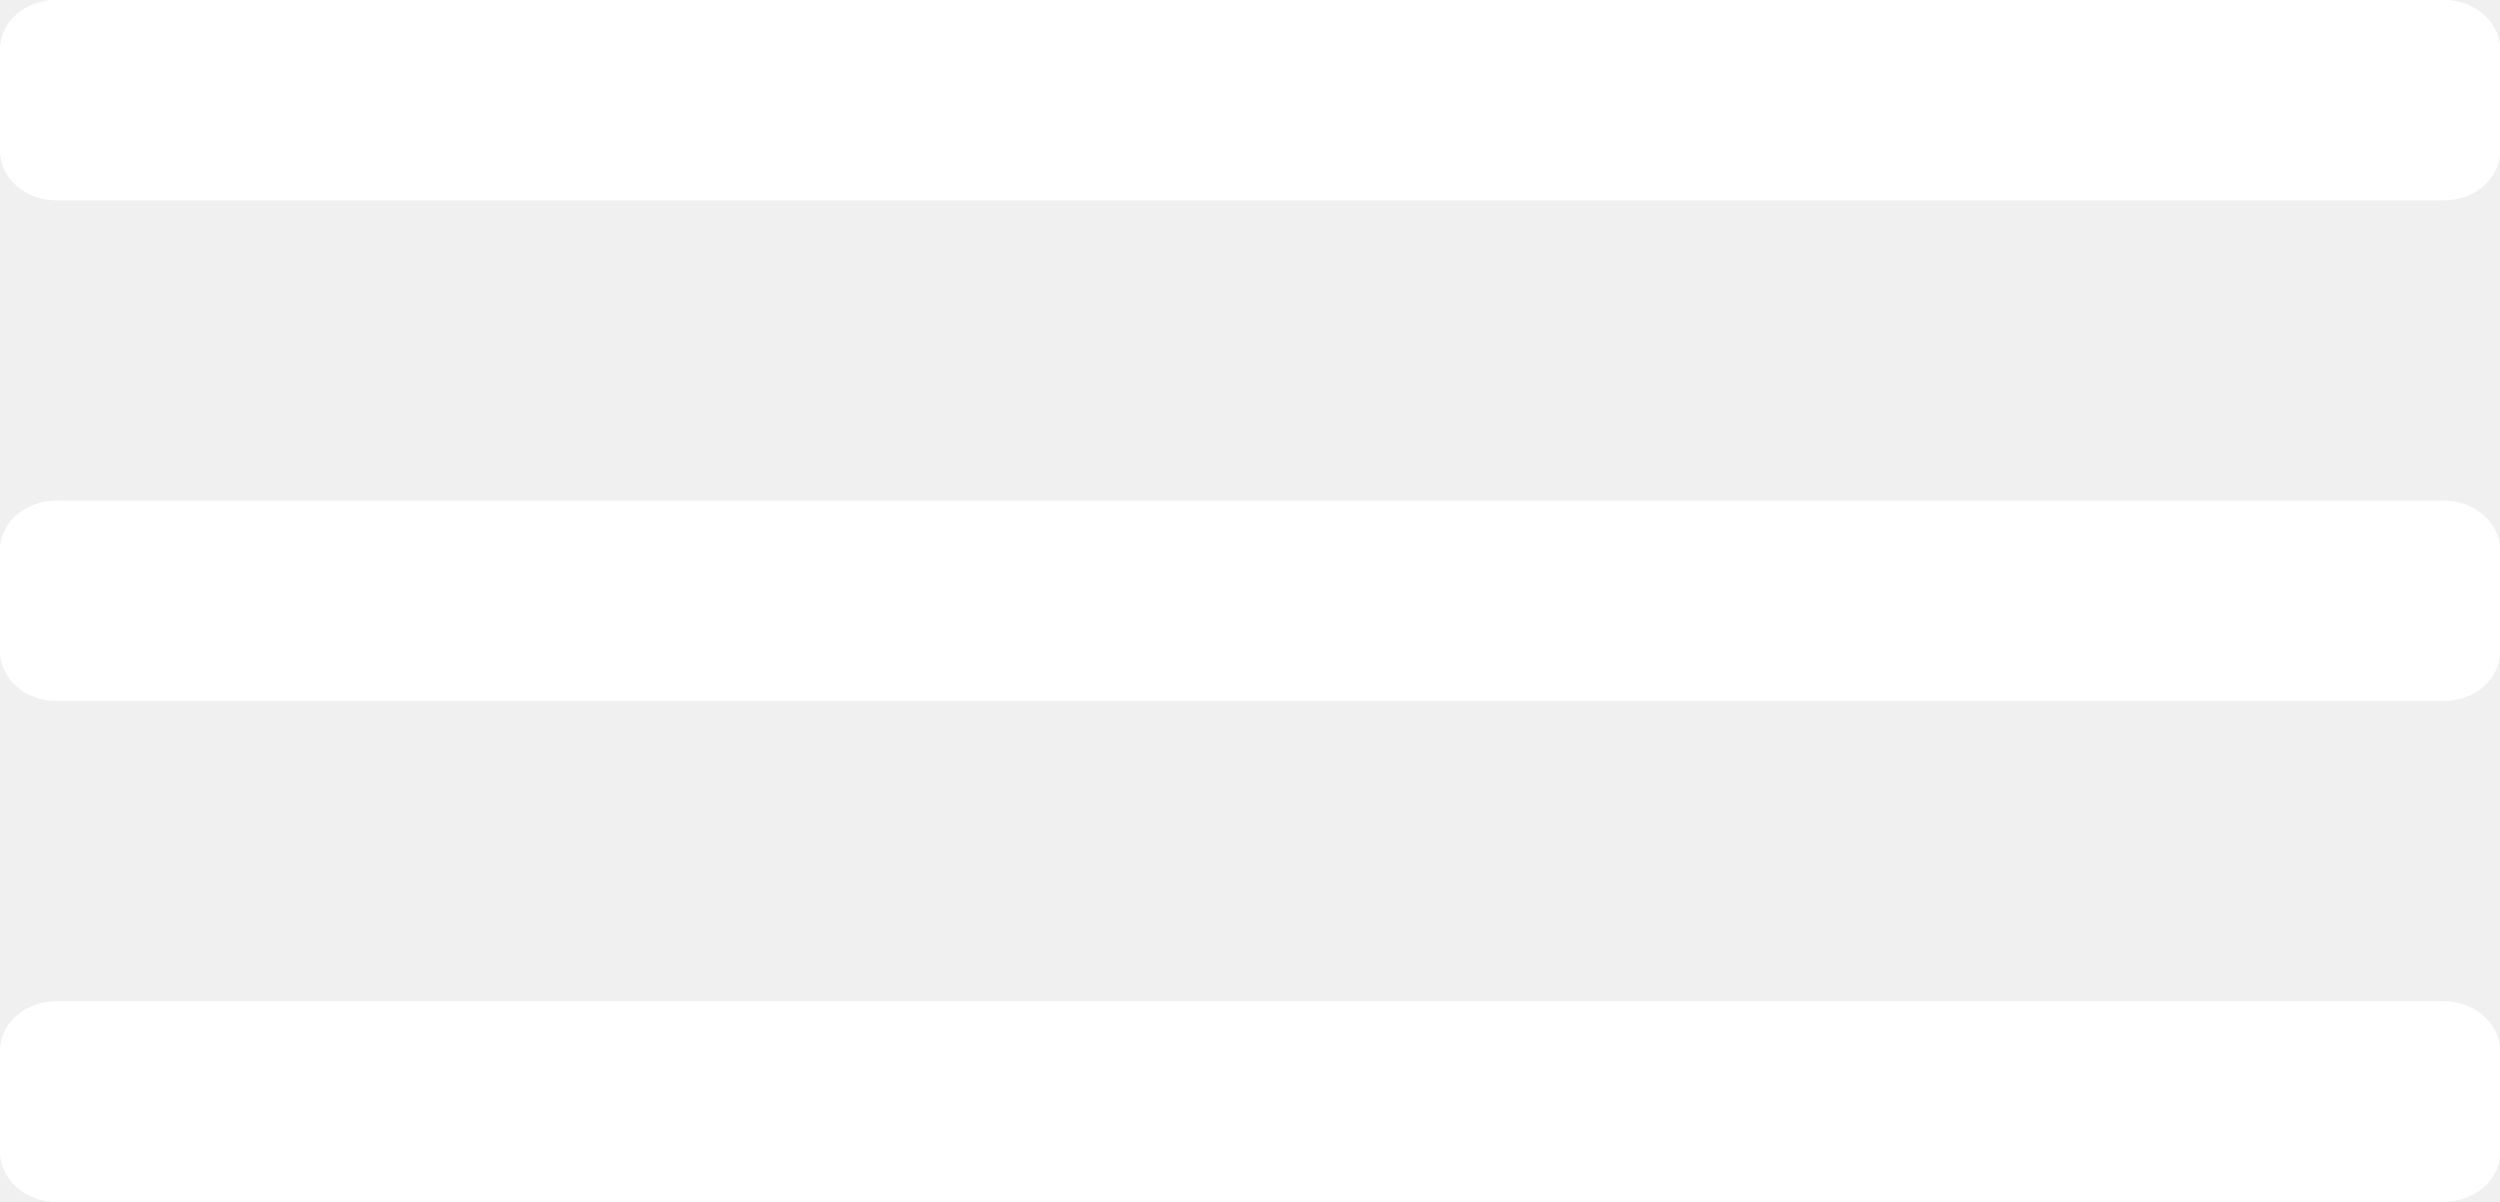
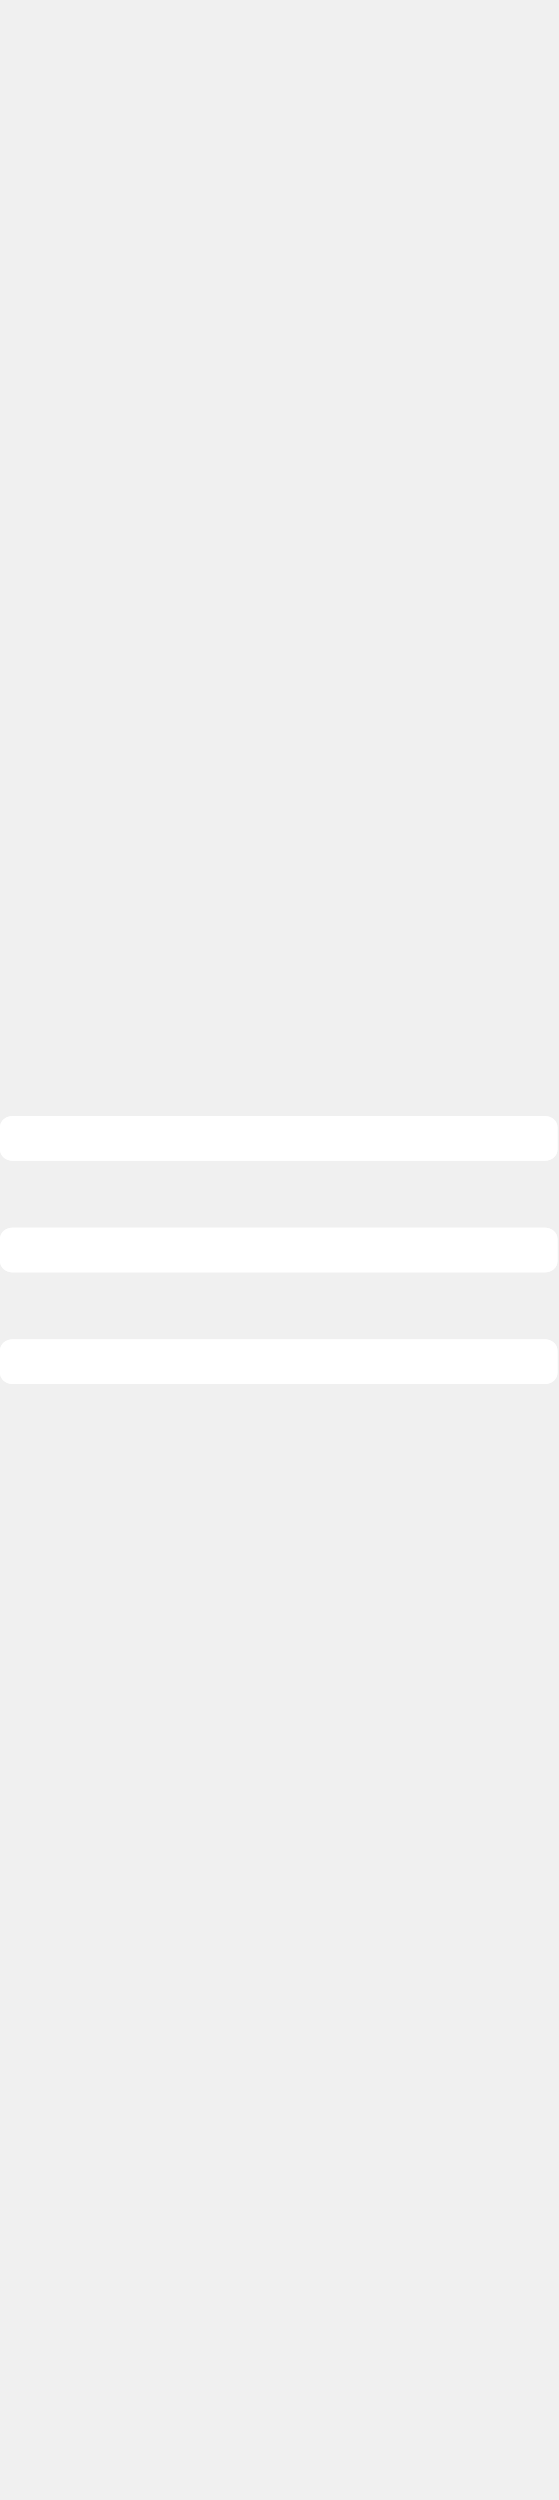
- <svg xmlns="http://www.w3.org/2000/svg" version="1.0" id="Layer_1" x="0px" y="0px" width="49.945px" height="24.007px" viewBox="0 0 49.945 24.007" enable-background="new 0 0 49.945 24.007" xml:space="preserve">
-   <g id="miu">
-     <g id="editor_list_view_hambuger_menu_glyph">
-       <g>
-         <path id="path-1" fill="#FFFFFF" d="M1.137,0C0.51,0,0,0.428,0,1.01v1.981c0,0.558,0.494,1.01,1.139,1.01h47.671 c0.628,0,1.138-0.428,1.138-1.01V1.01c0-0.558-0.494-1.01-1.138-1.01H1.137z M1.137,10.003C0.51,10.003,0,10.431,0,11.013v1.98 c0,0.557,0.494,1.01,1.139,1.01h47.671c0.628,0,1.138-0.428,1.138-1.01v-1.98c0-0.558-0.494-1.01-1.138-1.01H1.137z M1.137,20.005C0.51,20.005,0,20.434,0,21.016v1.981c0,0.557,0.494,1.01,1.139,1.01h47.671c0.628,0,1.138-0.428,1.138-1.01 v-1.981c0-0.558-0.494-1.011-1.138-1.011H1.137z" />
-       </g>
-       <g>
-         <path id="path-1_1_" fill="#FFFFFF" d="M1.137,0C0.51,0,0,0.428,0,1.01v1.981c0,0.558,0.494,1.01,1.139,1.01h47.671 c0.628,0,1.138-0.428,1.138-1.01V1.01c0-0.558-0.494-1.01-1.138-1.01H1.137z M1.137,10.003C0.51,10.003,0,10.431,0,11.013v1.98 c0,0.557,0.494,1.01,1.139,1.01h47.671c0.628,0,1.138-0.428,1.138-1.01v-1.98c0-0.558-0.494-1.01-1.138-1.01H1.137z M1.137,20.005C0.51,20.005,0,20.434,0,21.016v1.981c0,0.557,0.494,1.01,1.139,1.01h47.671c0.628,0,1.138-0.428,1.138-1.01 v-1.981c0-0.558-0.494-1.011-1.138-1.011H1.137z" />
-       </g>
-     </g>
+ <svg xmlns="http://www.w3.org/2000/svg" version="1" width="50" height="224" viewBox="0 0 50 24">
+   <g>
+     <path fill="#fff" d="M1.137 0c-.627 0-1.137.428-1.137 1.01v1.981c0 .558.494 1.01 1.139 1.01h47.671c.628 0 1.138-.428 1.138-1.01v-1.981c0-.558-.494-1.01-1.138-1.01h-47.673zm0 10.003c-.627 0-1.137.428-1.137 1.01v1.98c0 .557.494 1.01 1.139 1.01h47.671c.628 0 1.138-.428 1.138-1.01v-1.98c0-.558-.494-1.01-1.138-1.01h-47.673zm0 10.002c-.627 0-1.137.429-1.137 1.011v1.981c0 .557.494 1.01 1.139 1.01h47.671c.628 0 1.138-.428 1.138-1.01v-1.981c0-.558-.494-1.011-1.138-1.011h-47.673z" />
+     <path fill="#fff" d="M1.137 0c-.627 0-1.137.428-1.137 1.01v1.981c0 .558.494 1.01 1.139 1.01h47.671c.628 0 1.138-.428 1.138-1.01v-1.981c0-.558-.494-1.01-1.138-1.01h-47.673zm0 10.003c-.627 0-1.137.428-1.137 1.01v1.98c0 .557.494 1.01 1.139 1.01h47.671c.628 0 1.138-.428 1.138-1.01v-1.98c0-.558-.494-1.01-1.138-1.01h-47.673zm0 10.002c-.627 0-1.137.429-1.137 1.011v1.981c0 .557.494 1.01 1.139 1.01h47.671c.628 0 1.138-.428 1.138-1.01v-1.981c0-.558-.494-1.011-1.138-1.011h-47.673z" />
  </g>
</svg>
